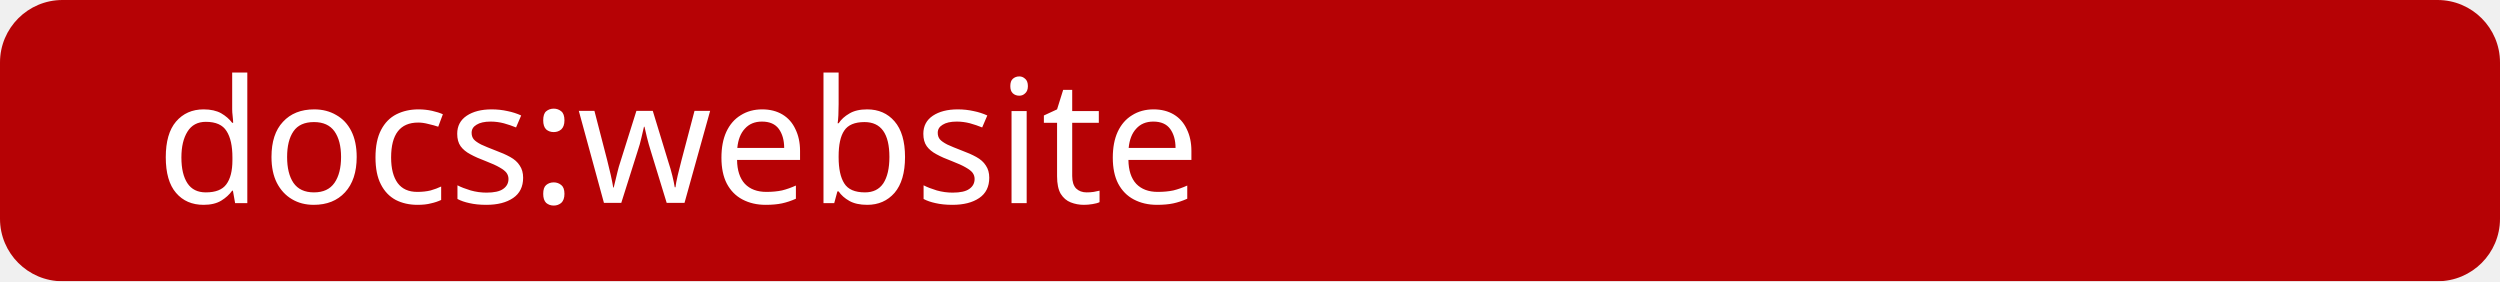
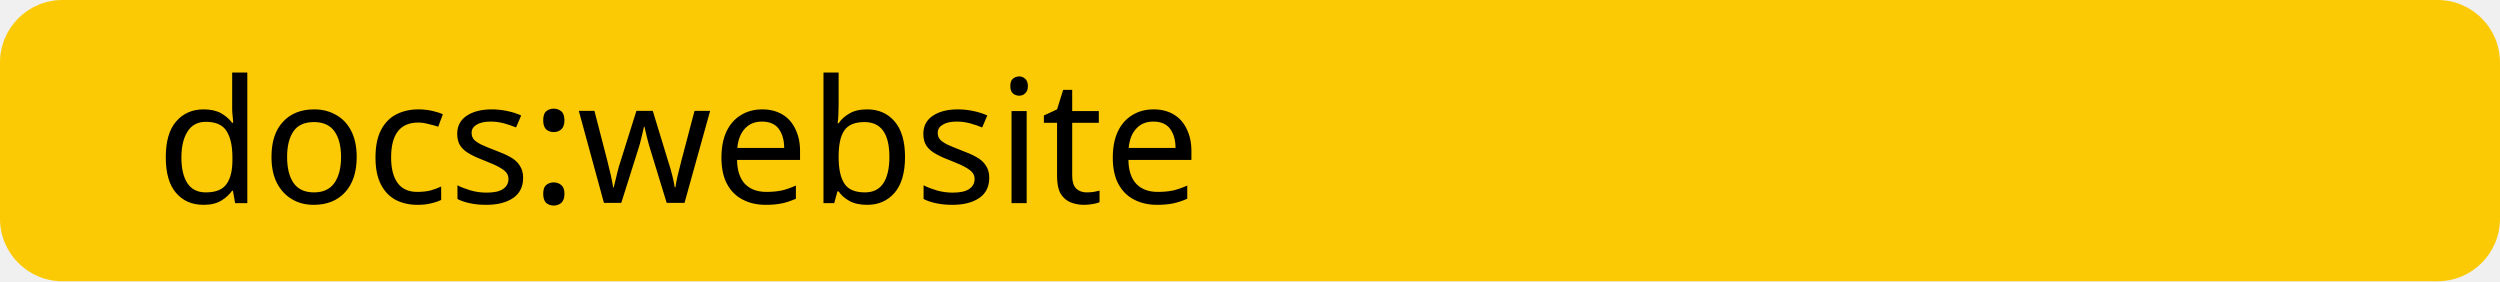
<svg xmlns="http://www.w3.org/2000/svg" width="160" height="18">
-   <mask id="a">
-     <rect width="160" height="18" rx="4" fill="#fff" />
-   </mask>
-   <g mask="url(#a)">
-     <path fill="#b60205" d="M0 0h160v18H0z" />
-   </g>
-   <g fill="#ffffff" font-family="sans-serif" font-size="11">
+   <g fill="#000000" font-family="sans-serif" font-size="11">
+     <rect width="160" height="18" rx="4" fill="#fbca04">
+       </rect>
    <text x="10" y="13">docs:website</text>
  </g>
</svg>
